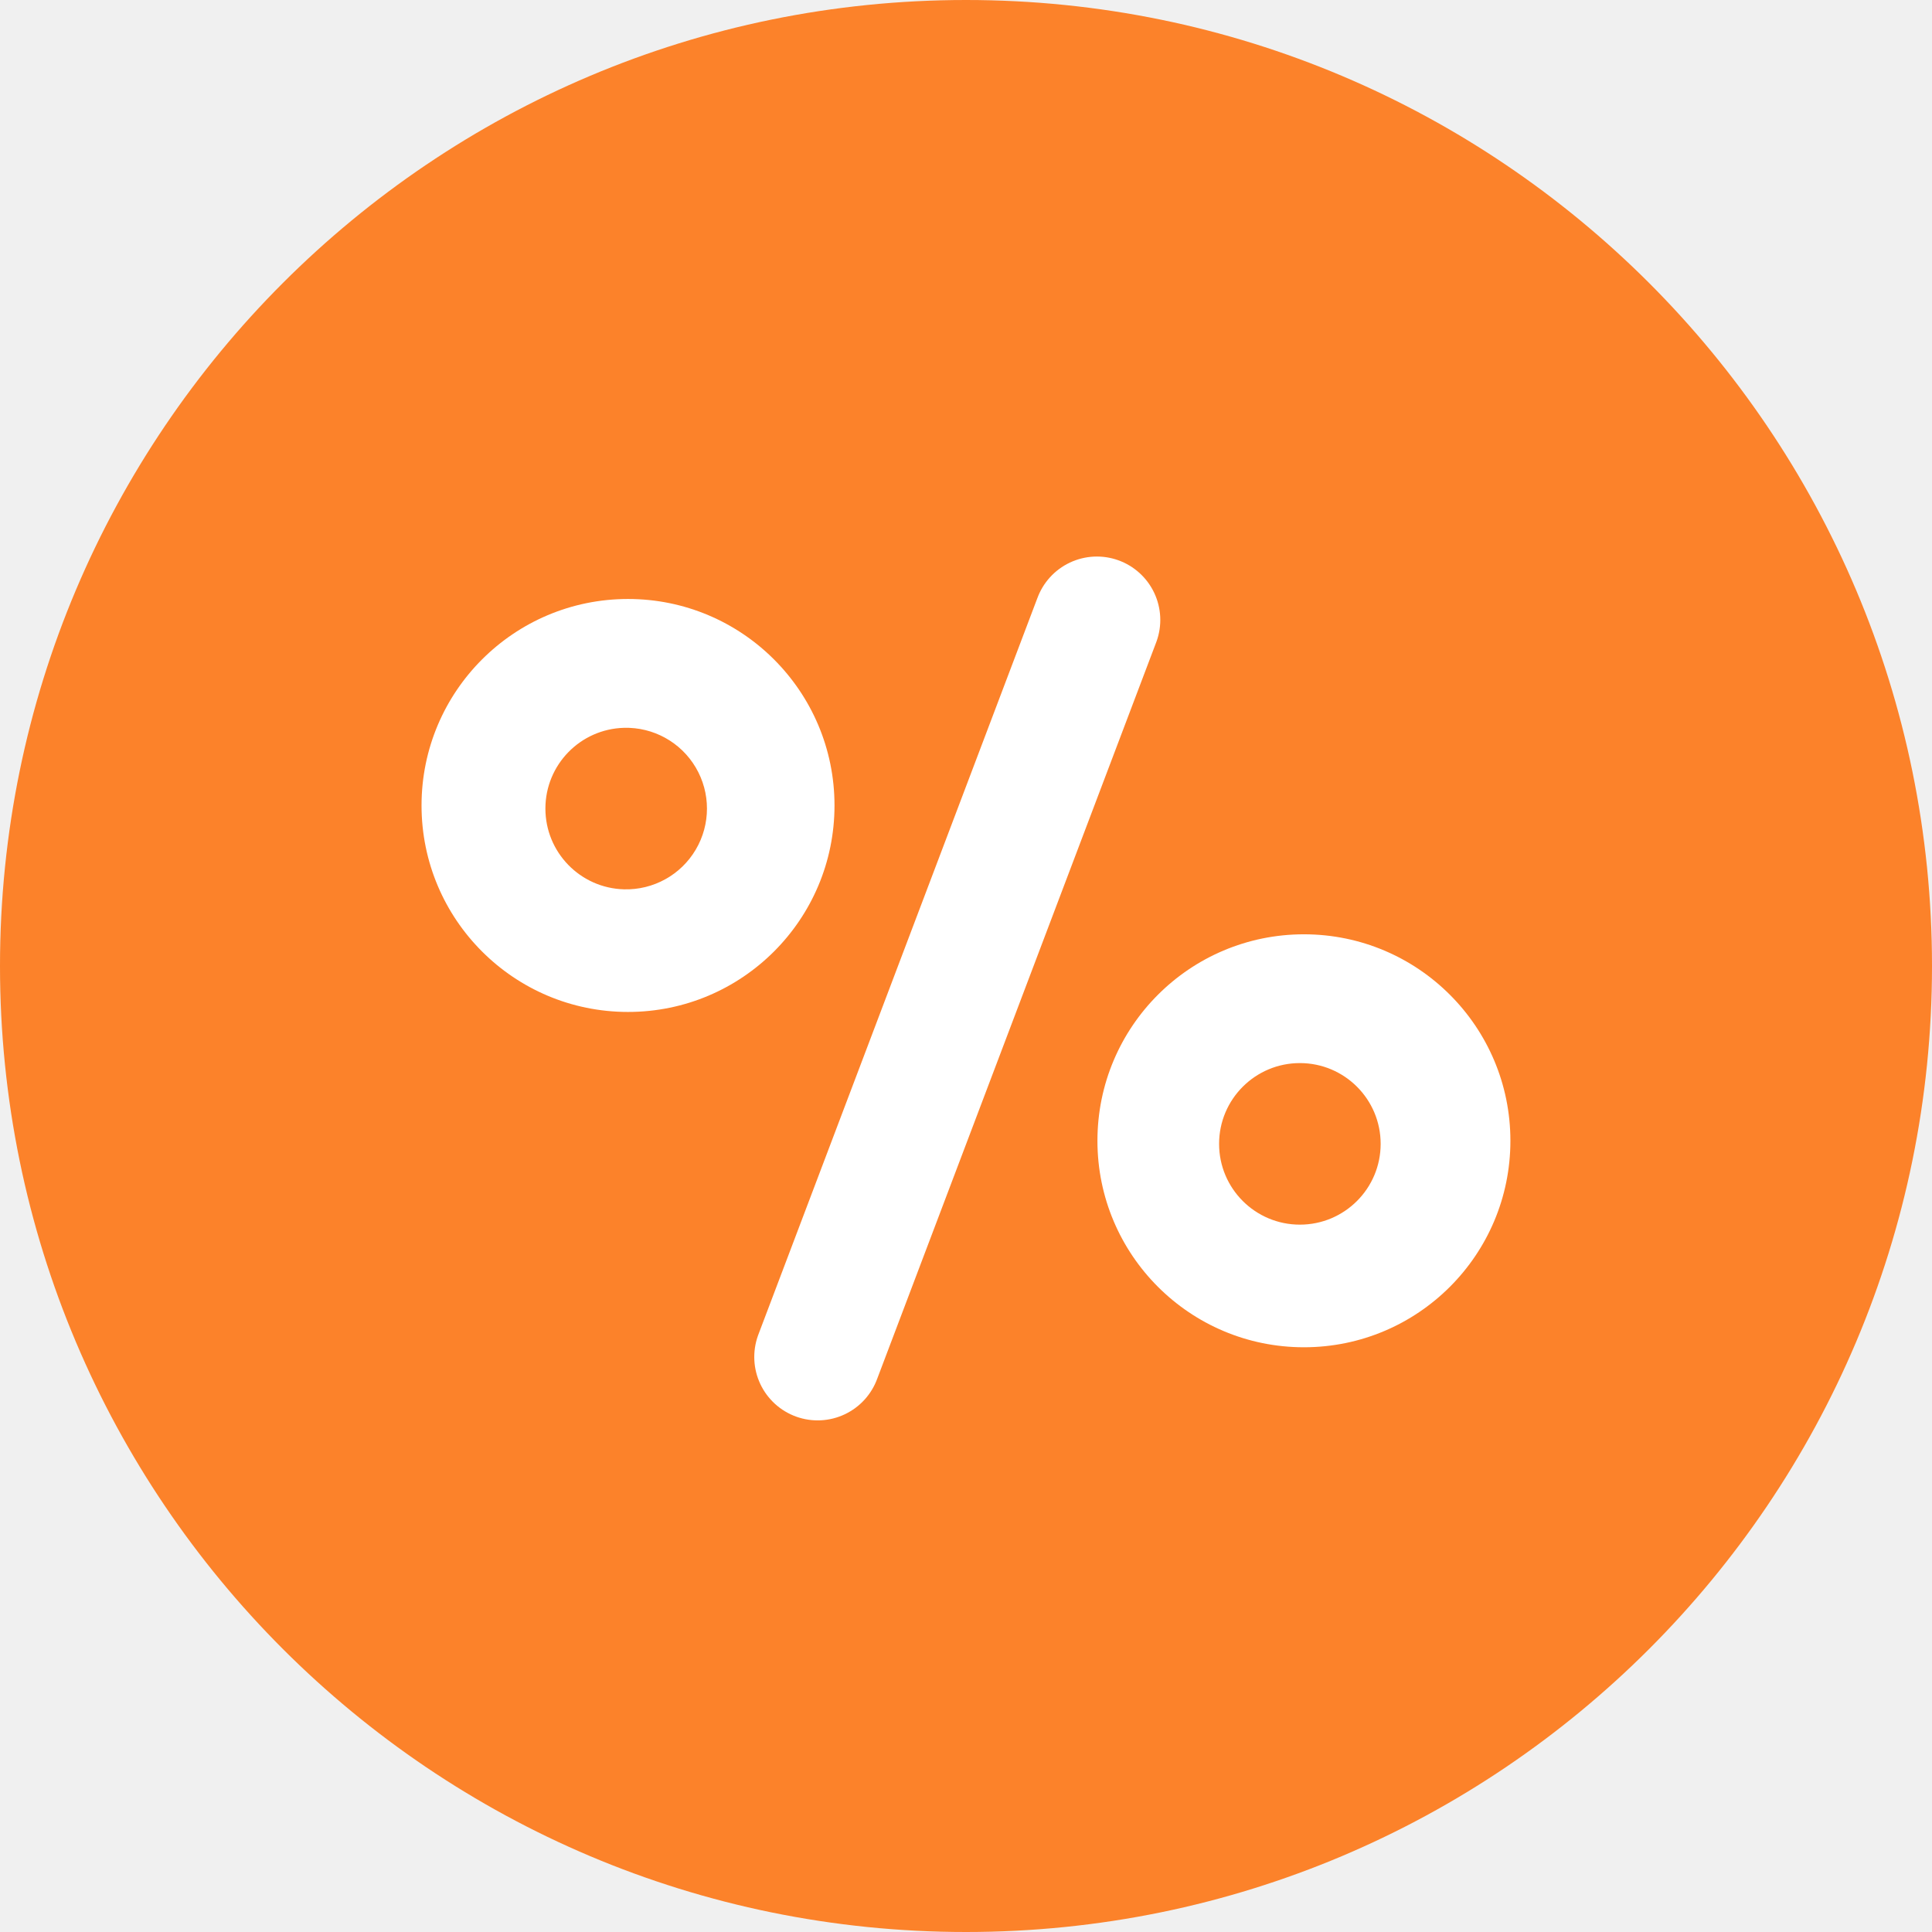
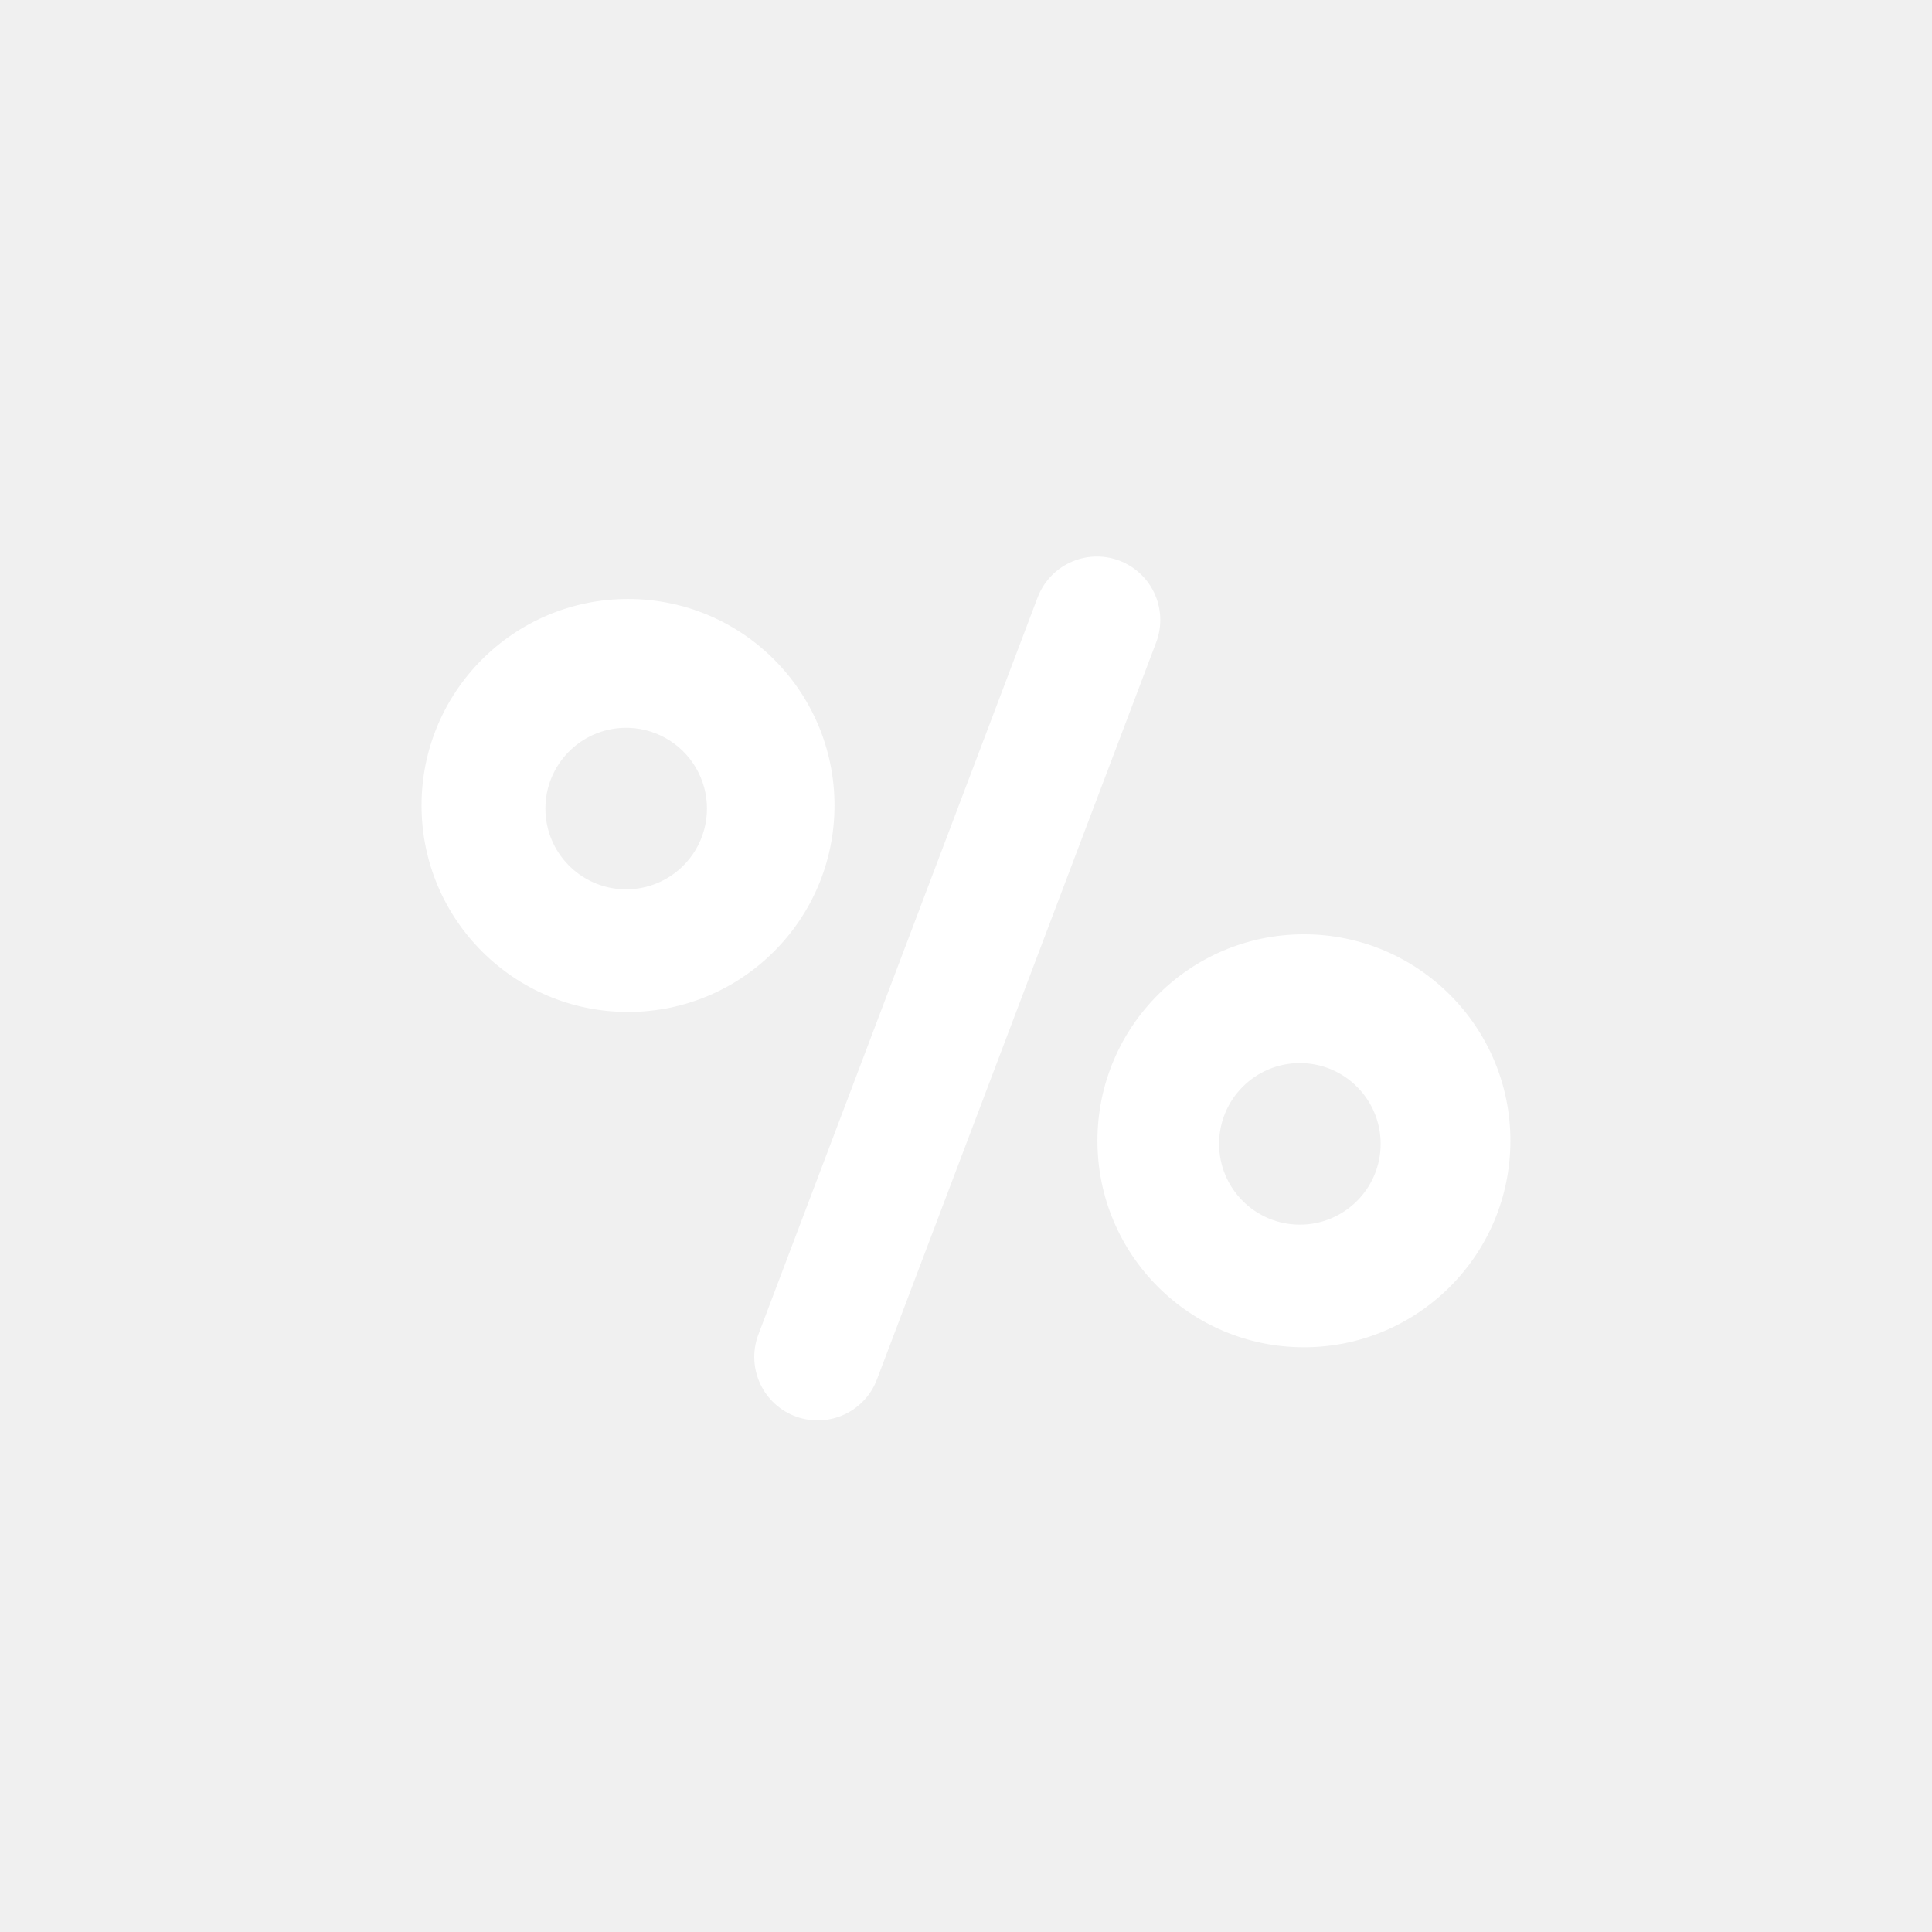
<svg xmlns="http://www.w3.org/2000/svg" width="32" height="32" fill="none">
-   <circle cx="16" cy="16" r="16" fill="#FC822A" />
  <path stroke="#fff" stroke-width="2.1" stroke-linecap="round" d="M18.168 10.268l-4.625 12.208" />
  <path fill-rule="evenodd" clip-rule="evenodd" d="M10.402 16.761a3.42 3.42 0 100-6.84 3.42 3.42 0 000 6.84zm-.067-2.031a1.338 1.338 0 100-2.675 1.338 1.338 0 000 2.675zm11.262 7.585a3.42 3.42 0 100-6.84 3.42 3.42 0 000 6.84zm-.067-2.031a1.338 1.338 0 100-2.676 1.338 1.338 0 000 2.676z" fill="#fff" />
</svg>
